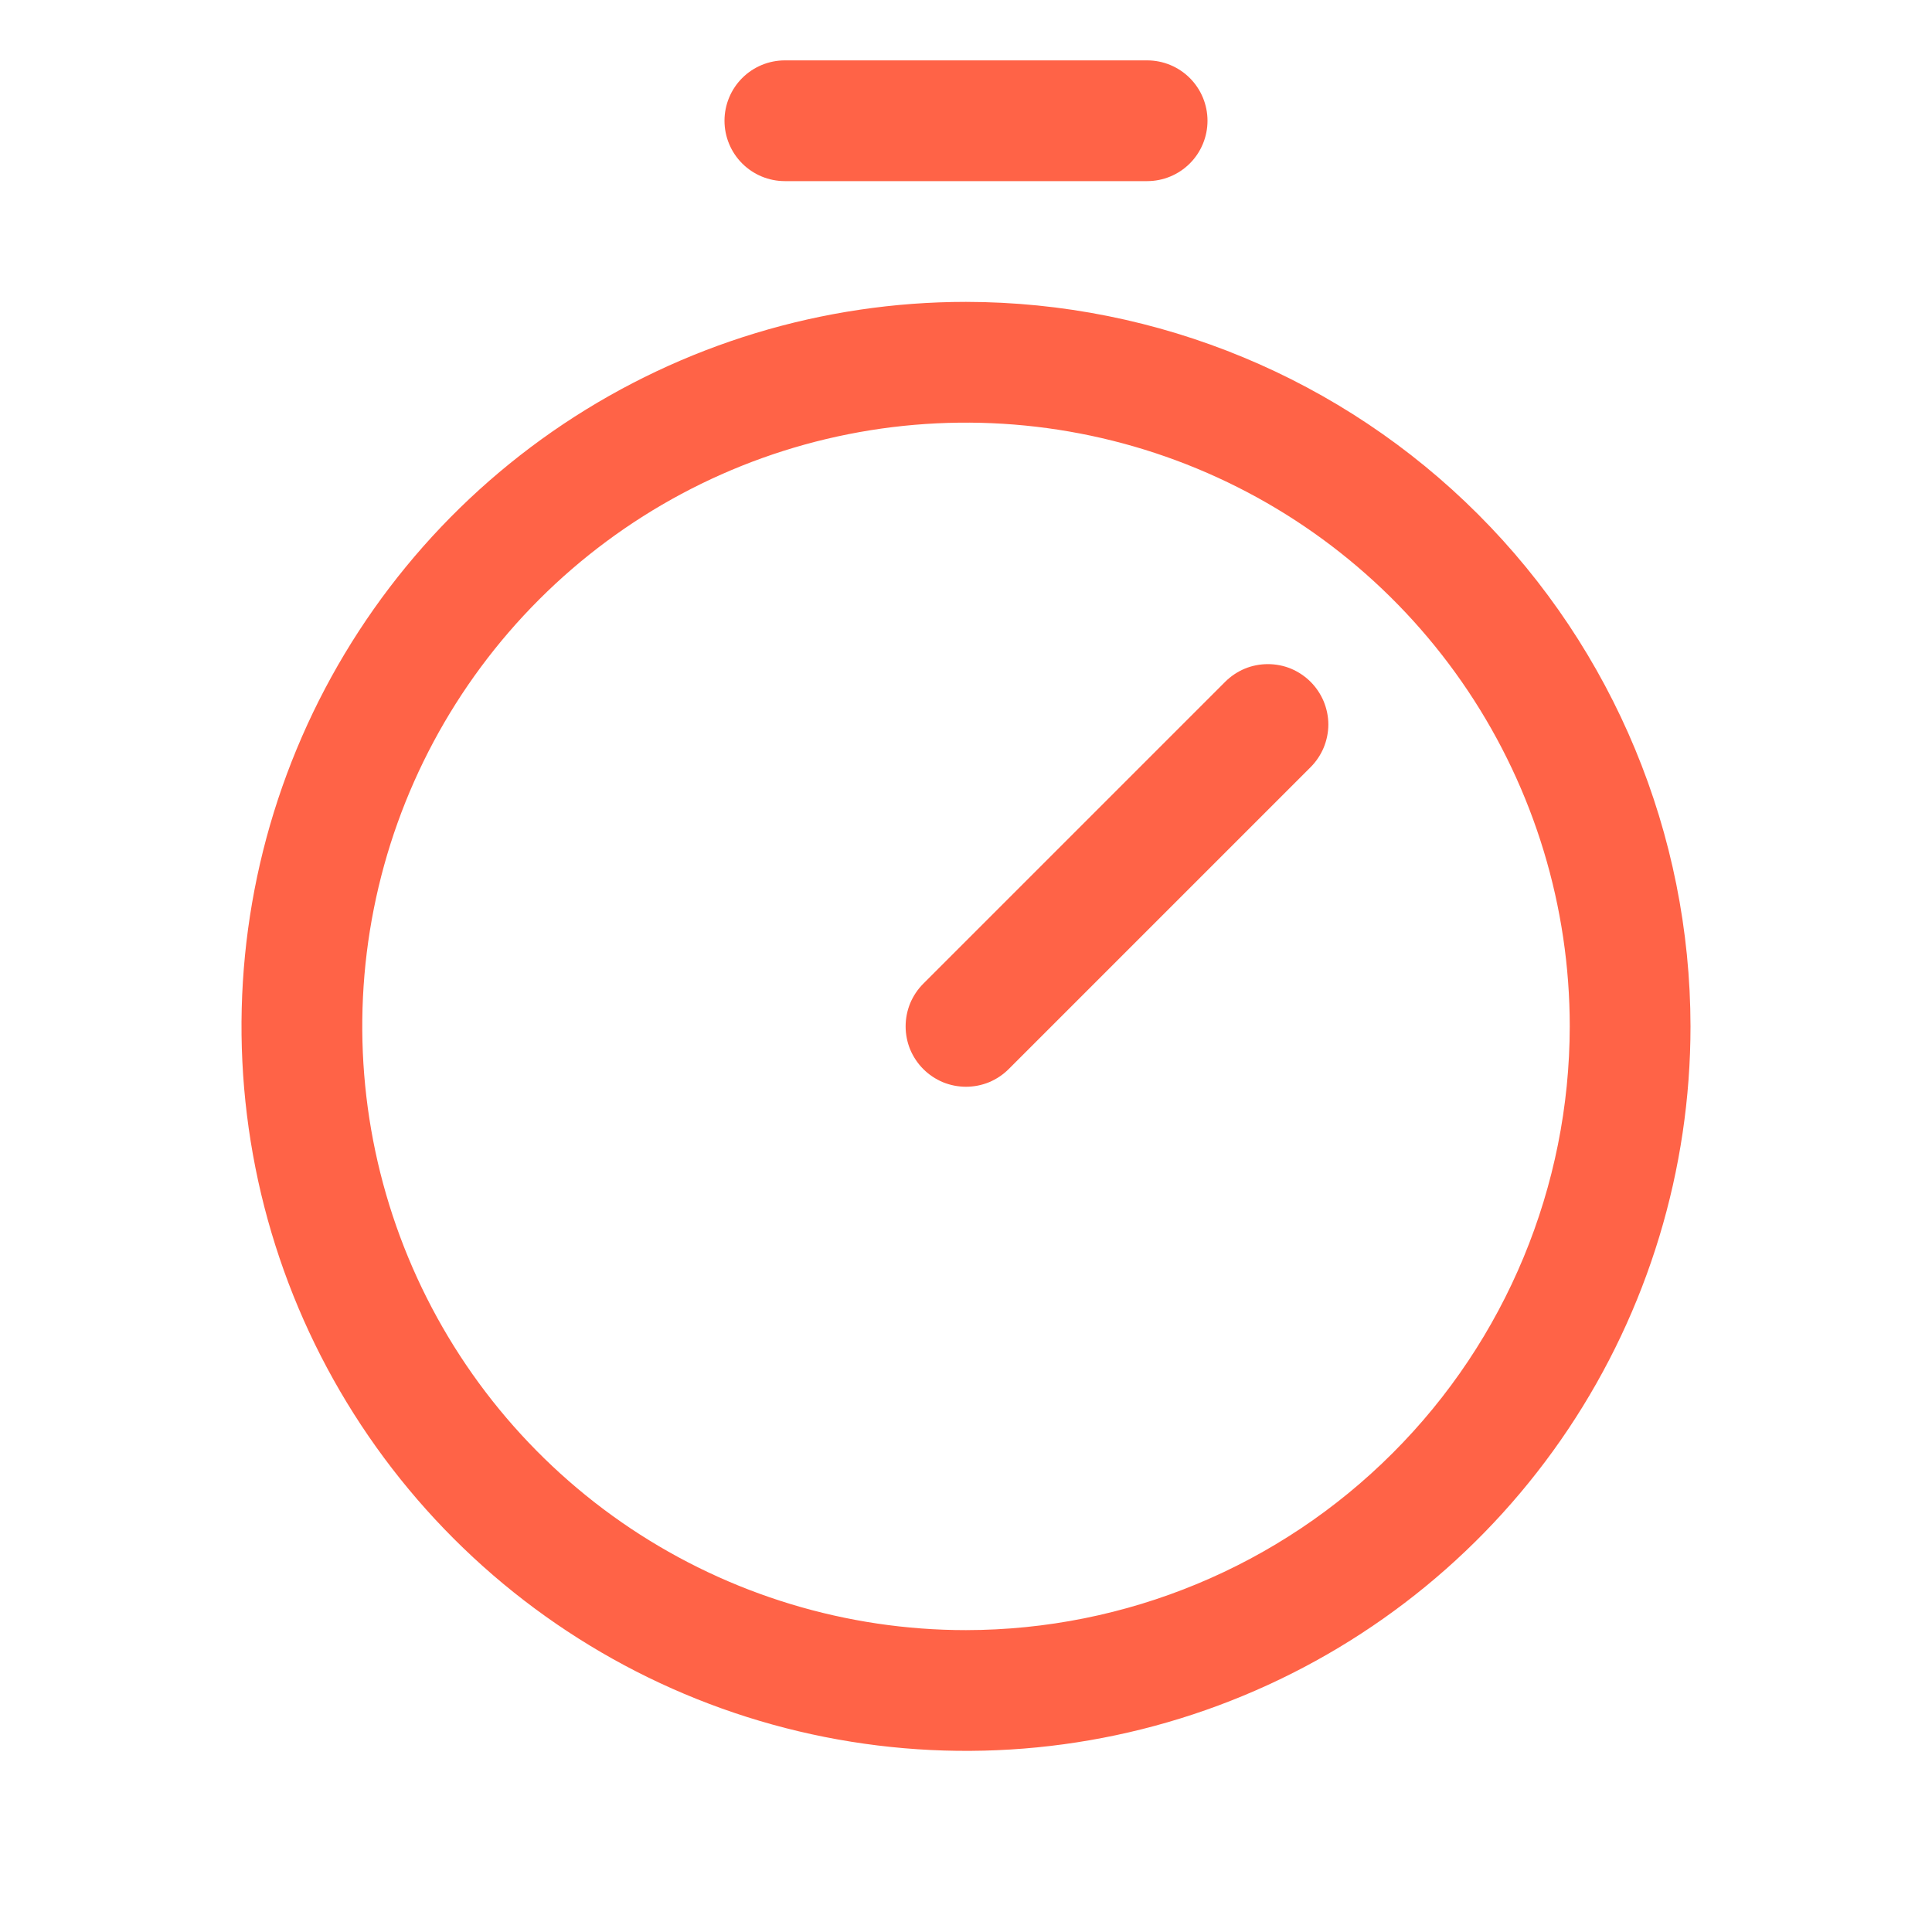
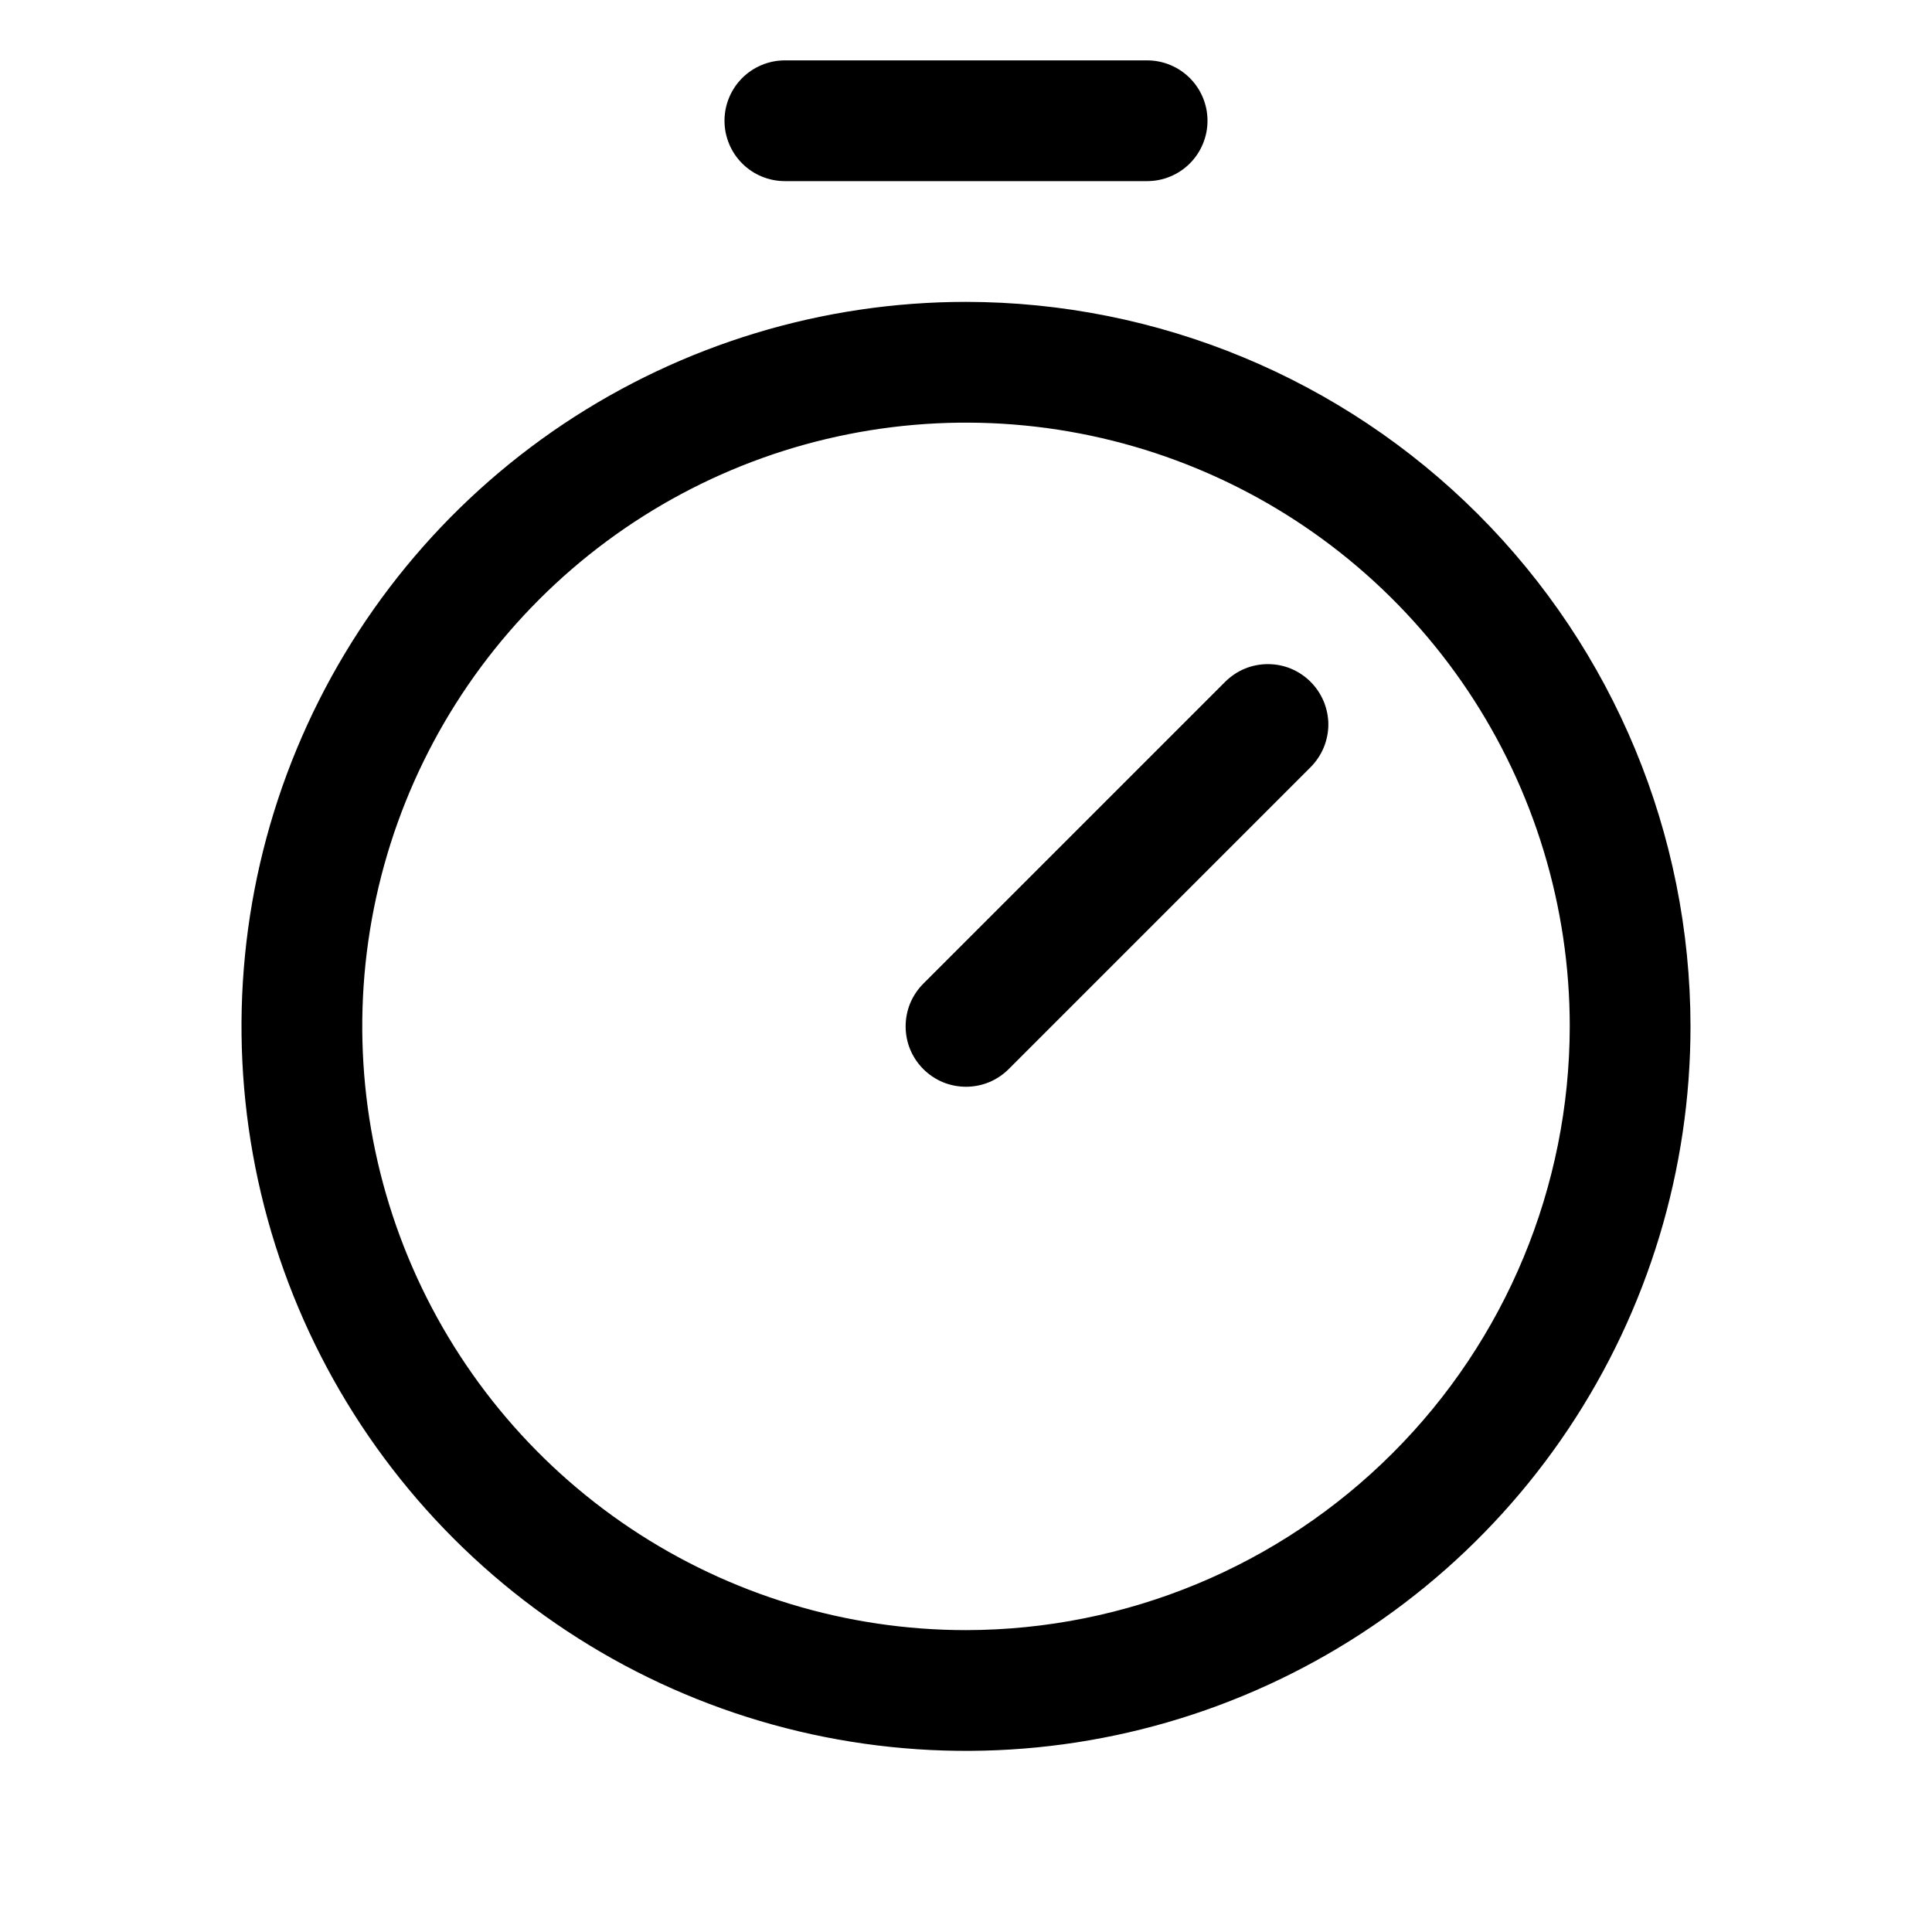
<svg xmlns="http://www.w3.org/2000/svg" width="20" height="20" viewBox="0 0 20 20" fill="none">
-   <path d="M10 3.125C8.517 3.125 7.067 3.565 5.833 4.389C4.6 5.213 3.639 6.384 3.071 7.755C2.503 9.125 2.355 10.633 2.644 12.088C2.933 13.543 3.648 14.879 4.697 15.928C5.746 16.977 7.082 17.692 8.537 17.981C9.992 18.27 11.5 18.122 12.87 17.554C14.241 16.986 15.412 16.025 16.236 14.792C17.06 13.558 17.5 12.108 17.5 10.625C17.498 8.637 16.707 6.73 15.301 5.324C13.895 3.918 11.988 3.127 10 3.125ZM10 16.875C8.764 16.875 7.556 16.508 6.528 15.822C5.5 15.135 4.699 14.159 4.226 13.017C3.753 11.875 3.629 10.618 3.87 9.406C4.111 8.193 4.707 7.08 5.581 6.206C6.455 5.332 7.568 4.736 8.781 4.495C9.993 4.254 11.25 4.378 12.392 4.851C13.534 5.324 14.51 6.125 15.197 7.153C15.883 8.18 16.25 9.389 16.25 10.625C16.248 12.282 15.589 13.871 14.417 15.042C13.246 16.214 11.657 16.873 10 16.875ZM13.567 7.058C13.625 7.116 13.671 7.185 13.703 7.261C13.734 7.337 13.751 7.418 13.751 7.5C13.751 7.582 13.734 7.663 13.703 7.739C13.671 7.815 13.625 7.884 13.567 7.942L10.442 11.067C10.384 11.125 10.315 11.171 10.239 11.203C10.163 11.234 10.082 11.25 10 11.25C9.918 11.25 9.837 11.234 9.761 11.203C9.685 11.171 9.616 11.125 9.558 11.067C9.5 11.009 9.454 10.94 9.422 10.864C9.391 10.788 9.375 10.707 9.375 10.625C9.375 10.543 9.391 10.462 9.422 10.386C9.454 10.31 9.5 10.241 9.558 10.183L12.683 7.058C12.741 7 12.81 6.954 12.886 6.922C12.961 6.891 13.043 6.875 13.125 6.875C13.207 6.875 13.289 6.891 13.364 6.922C13.44 6.954 13.509 7 13.567 7.058ZM7.5 1.25C7.5 1.084 7.566 0.925 7.683 0.808C7.8 0.691 7.959 0.625 8.125 0.625H11.875C12.041 0.625 12.2 0.691 12.317 0.808C12.434 0.925 12.5 1.084 12.5 1.25C12.5 1.416 12.434 1.575 12.317 1.692C12.2 1.809 12.041 1.875 11.875 1.875H8.125C7.959 1.875 7.8 1.809 7.683 1.692C7.566 1.575 7.5 1.416 7.5 1.25Z" fill="#FF6347" />
+   <path d="M10 3.125C8.517 3.125 7.067 3.565 5.833 4.389C4.6 5.213 3.639 6.384 3.071 7.755C2.503 9.125 2.355 10.633 2.644 12.088C2.933 13.543 3.648 14.879 4.697 15.928C5.746 16.977 7.082 17.692 8.537 17.981C9.992 18.27 11.5 18.122 12.87 17.554C14.241 16.986 15.412 16.025 16.236 14.792C17.06 13.558 17.5 12.108 17.5 10.625C17.498 8.637 16.707 6.73 15.301 5.324C13.895 3.918 11.988 3.127 10 3.125ZM10 16.875C8.764 16.875 7.556 16.508 6.528 15.822C5.5 15.135 4.699 14.159 4.226 13.017C3.753 11.875 3.629 10.618 3.87 9.406C4.111 8.193 4.707 7.08 5.581 6.206C6.455 5.332 7.568 4.736 8.781 4.495C9.993 4.254 11.25 4.378 12.392 4.851C13.534 5.324 14.51 6.125 15.197 7.153C15.883 8.18 16.25 9.389 16.25 10.625C16.248 12.282 15.589 13.871 14.417 15.042C13.246 16.214 11.657 16.873 10 16.875ZM13.567 7.058C13.625 7.116 13.671 7.185 13.703 7.261C13.734 7.337 13.751 7.418 13.751 7.5C13.751 7.582 13.734 7.663 13.703 7.739C13.671 7.815 13.625 7.884 13.567 7.942L10.442 11.067C10.384 11.125 10.315 11.171 10.239 11.203C10.163 11.234 10.082 11.25 10 11.25C9.918 11.25 9.837 11.234 9.761 11.203C9.685 11.171 9.616 11.125 9.558 11.067C9.5 11.009 9.454 10.94 9.422 10.864C9.391 10.788 9.375 10.707 9.375 10.625C9.375 10.543 9.391 10.462 9.422 10.386C9.454 10.31 9.5 10.241 9.558 10.183L12.683 7.058C12.741 7 12.81 6.954 12.886 6.922C12.961 6.891 13.043 6.875 13.125 6.875C13.207 6.875 13.289 6.891 13.364 6.922C13.44 6.954 13.509 7 13.567 7.058ZM7.5 1.25C7.5 1.084 7.566 0.925 7.683 0.808C7.8 0.691 7.959 0.625 8.125 0.625H11.875C12.041 0.625 12.2 0.691 12.317 0.808C12.434 0.925 12.5 1.084 12.5 1.25C12.5 1.416 12.434 1.575 12.317 1.692C12.2 1.809 12.041 1.875 11.875 1.875H8.125C7.959 1.875 7.8 1.809 7.683 1.692C7.566 1.575 7.5 1.416 7.5 1.25Z" fill="currentColor" />
</svg>
